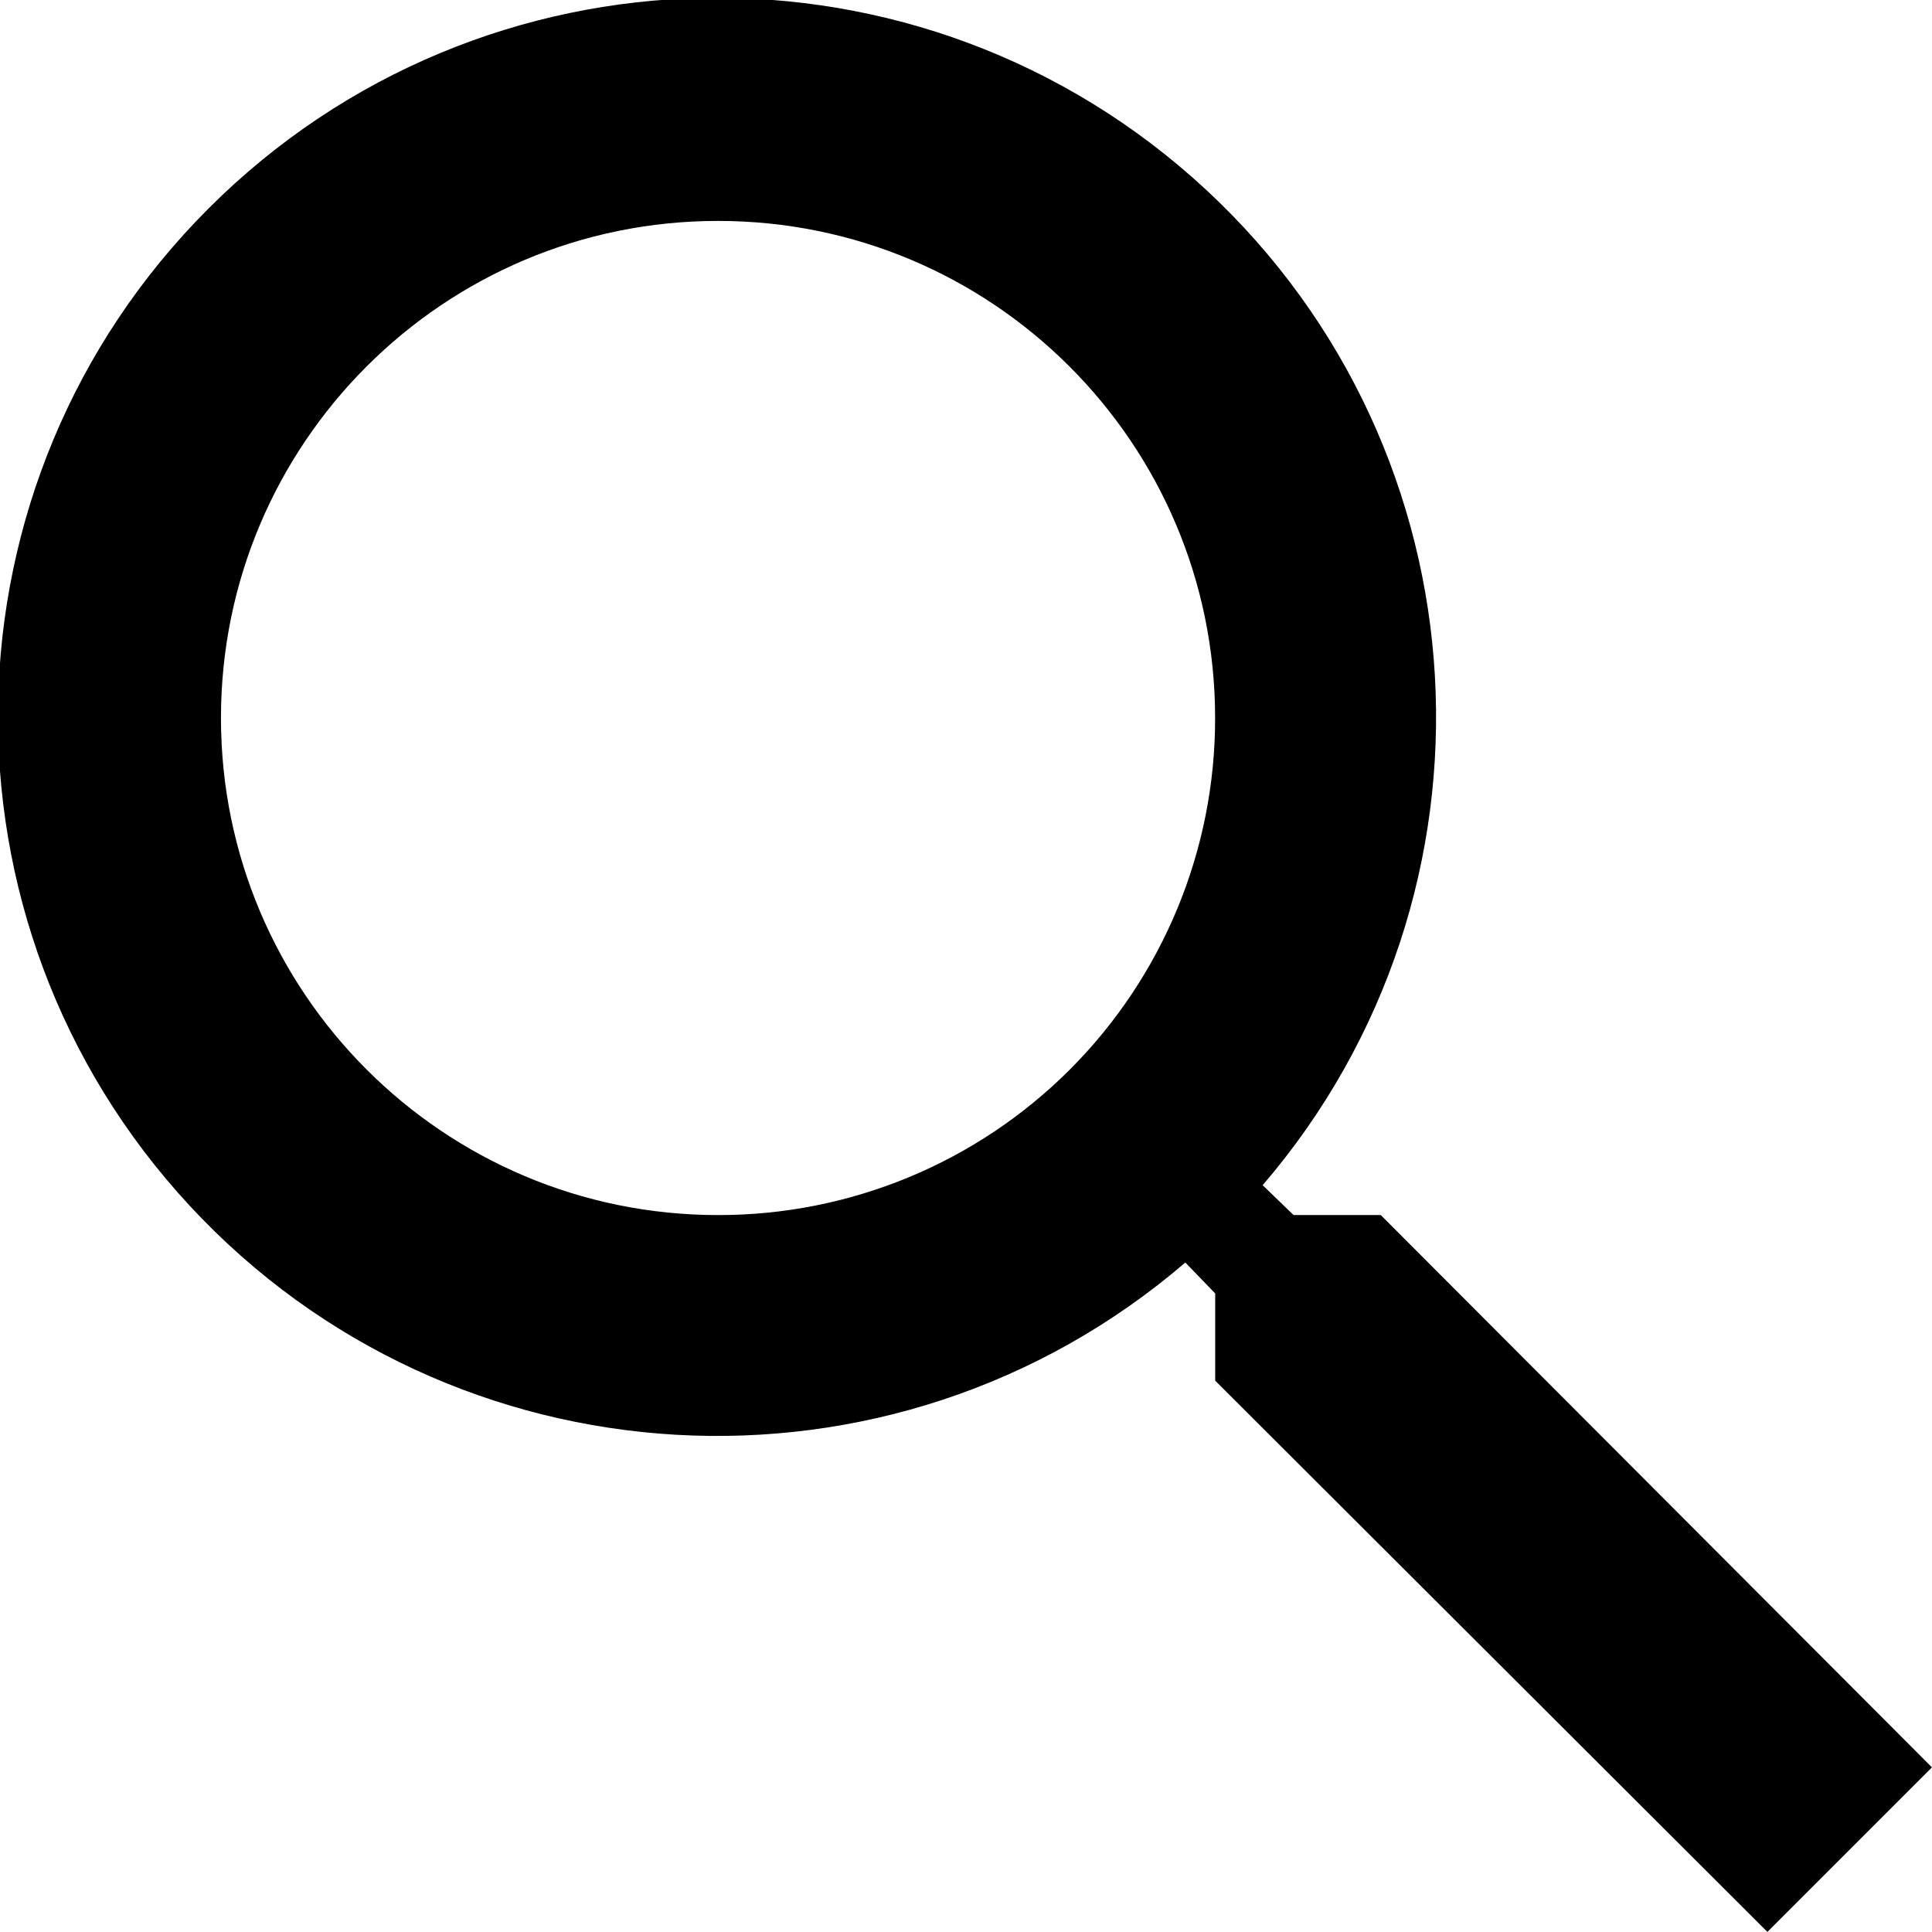
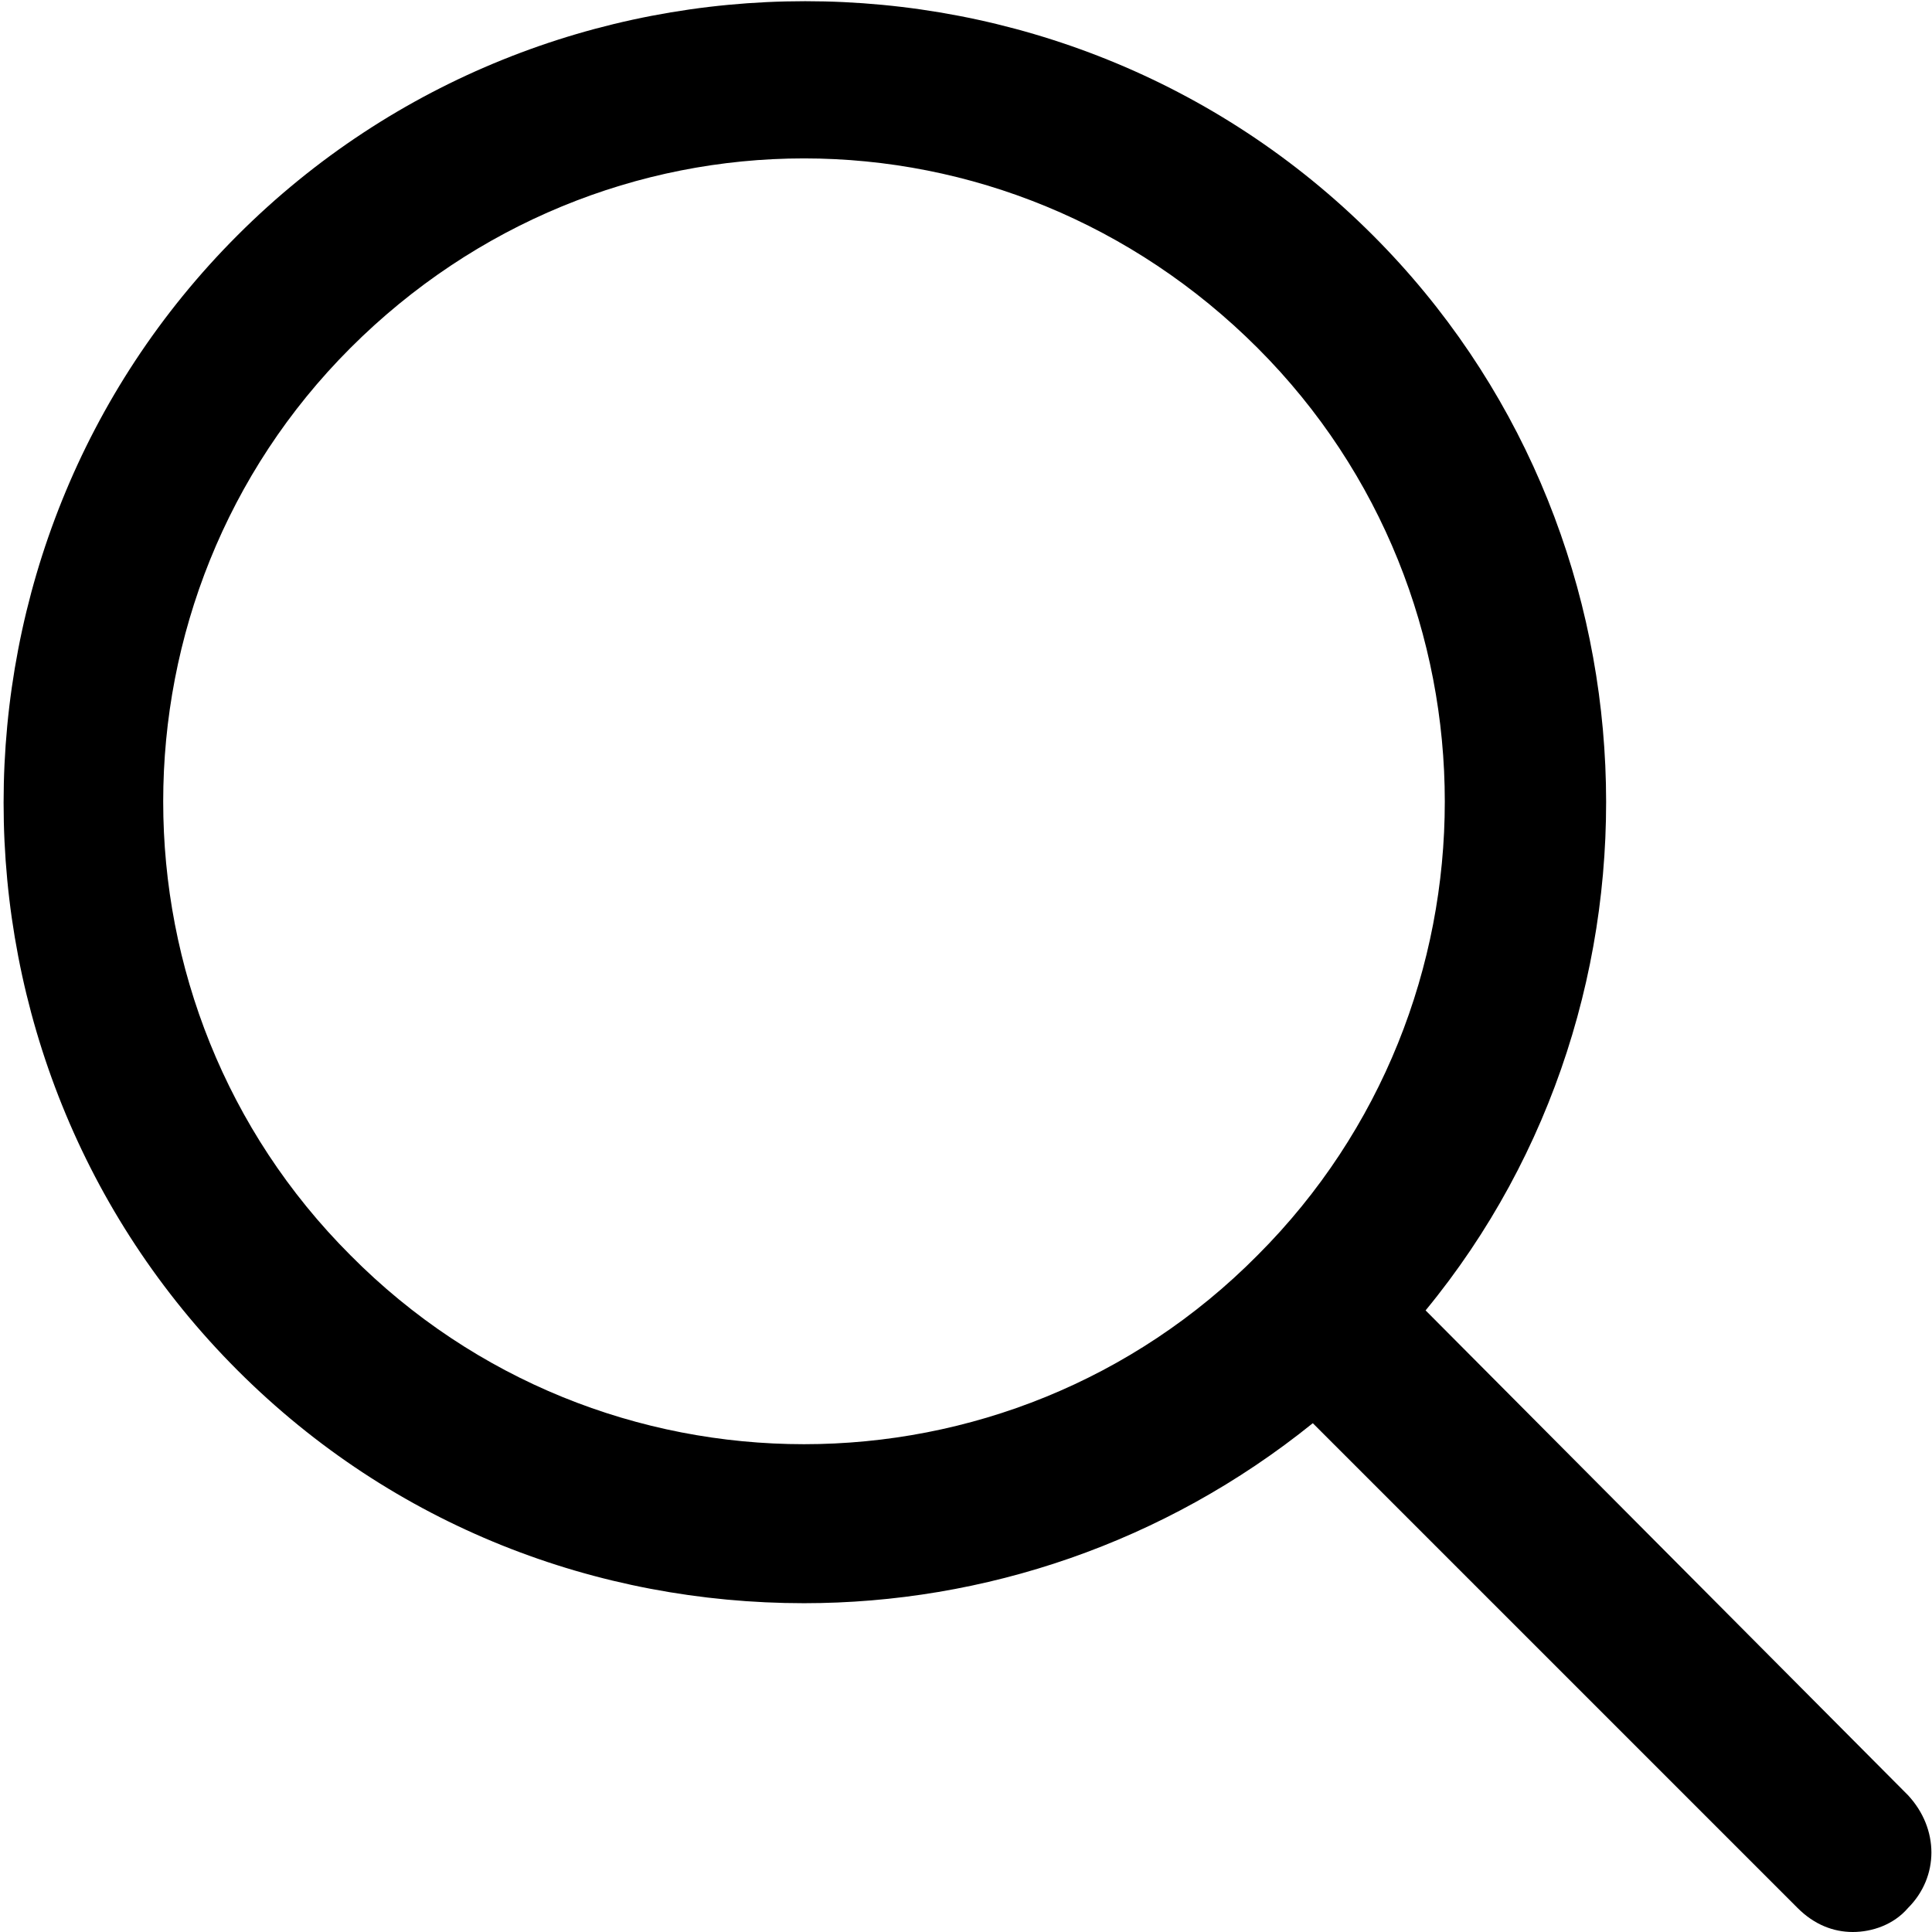
- <svg xmlns="http://www.w3.org/2000/svg" class="svg-ico-search" width="24" height="24" viewBox="0 0 21.862 21.863">
-   <path class="a" d="M18.625,16.75h-.987l-.35-.338a8.137,8.137,0,1,0-.875.875l.338.35v.987L23,24.862,24.862,23Zm-7.5,0a5.625,5.625,0,1,1,5.625-5.625A5.617,5.617,0,0,1,11.125,16.75Z" transform="translate(-3 -3)" />
+ <svg xmlns="http://www.w3.org/2000/svg" class="svg-ico-search" width="24" height="24" viewBox="0 0 80.3 80.5">
+   <path d="M59.3 54.6c10.7-13 10-32.6-2.2-44.8 -13-13-34.3-13-47.3 0s-13 34.3 0 47.3c6.5 6.5 15 9.7 23.6 9.7 7.5 0 15-2.5 21.2-7.5l20.2 20.2c0.7 0.7 1.5 1 2.3 1s1.7-0.3 2.3-1c1.3-1.3 1.3-3.3 0-4.7L59.3 54.6zM14.5 52.3c-10.4-10.4-10.4-27.4 0-37.8 5.2-5.2 12-7.9 18.9-7.9s13.7 2.7 18.9 7.9c10.4 10.4 10.4 27.4 0 37.8C41.9 62.8 24.9 62.8 14.5 52.3z" />
</svg>
